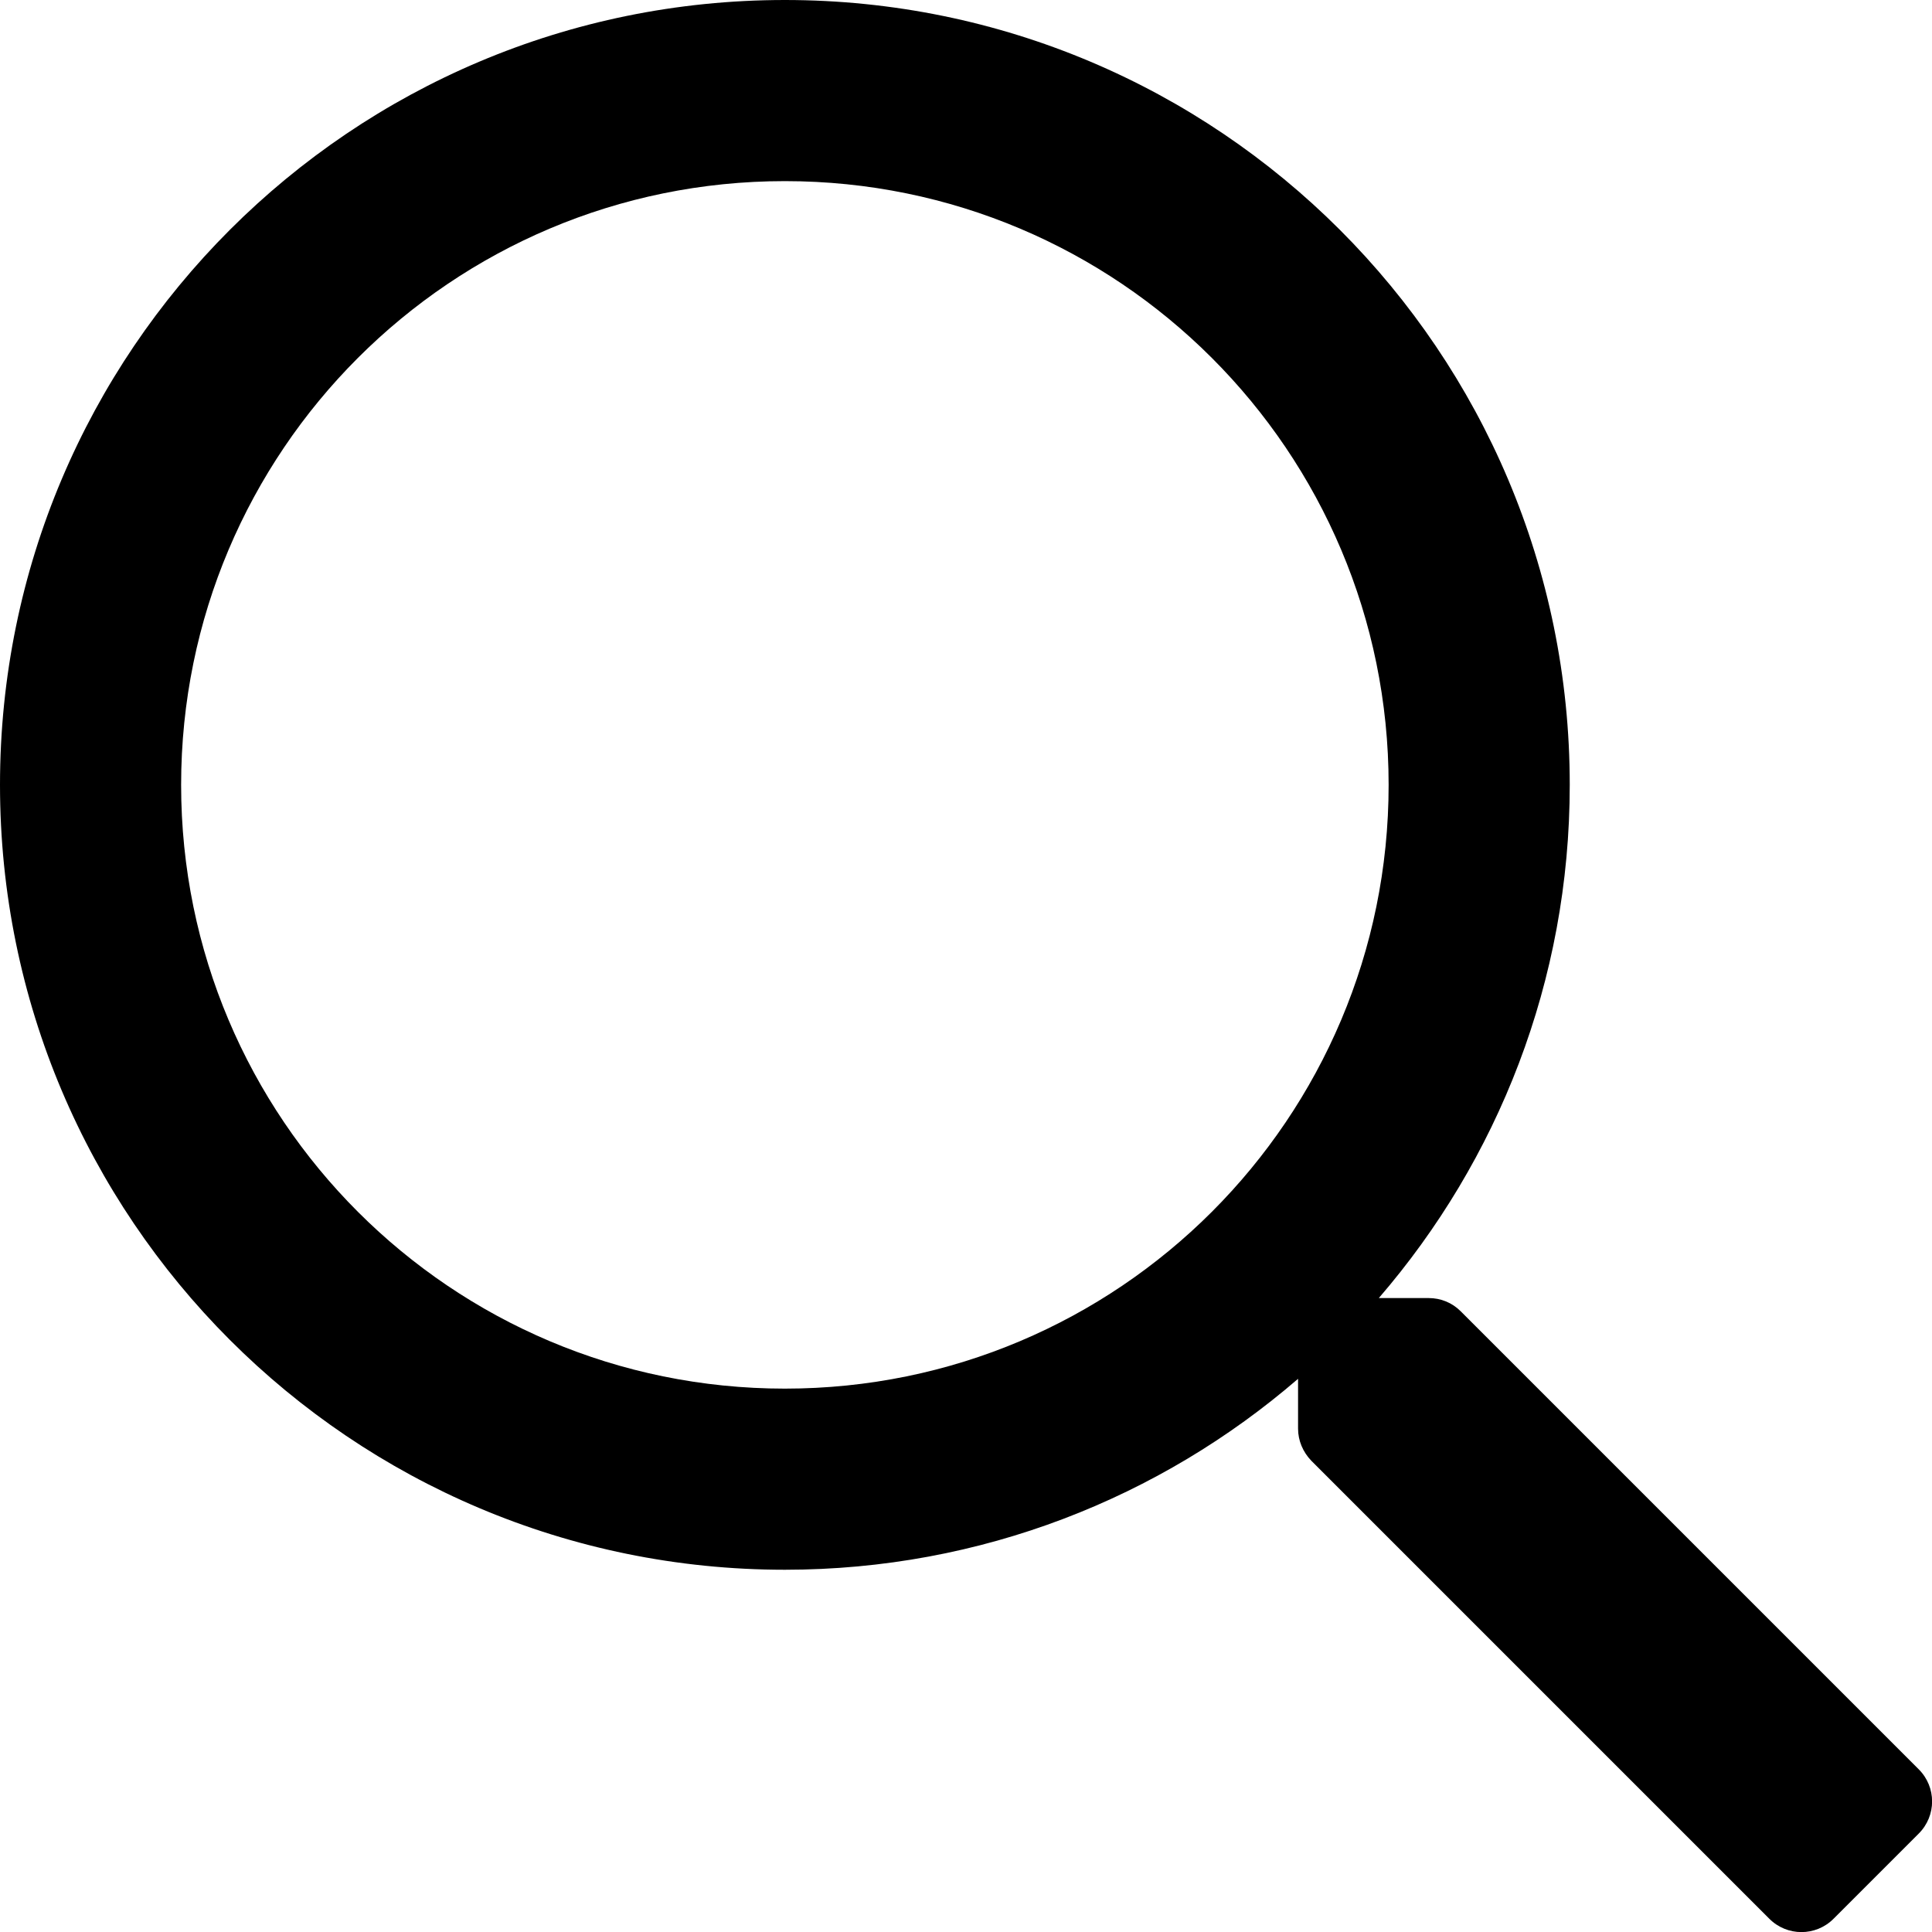
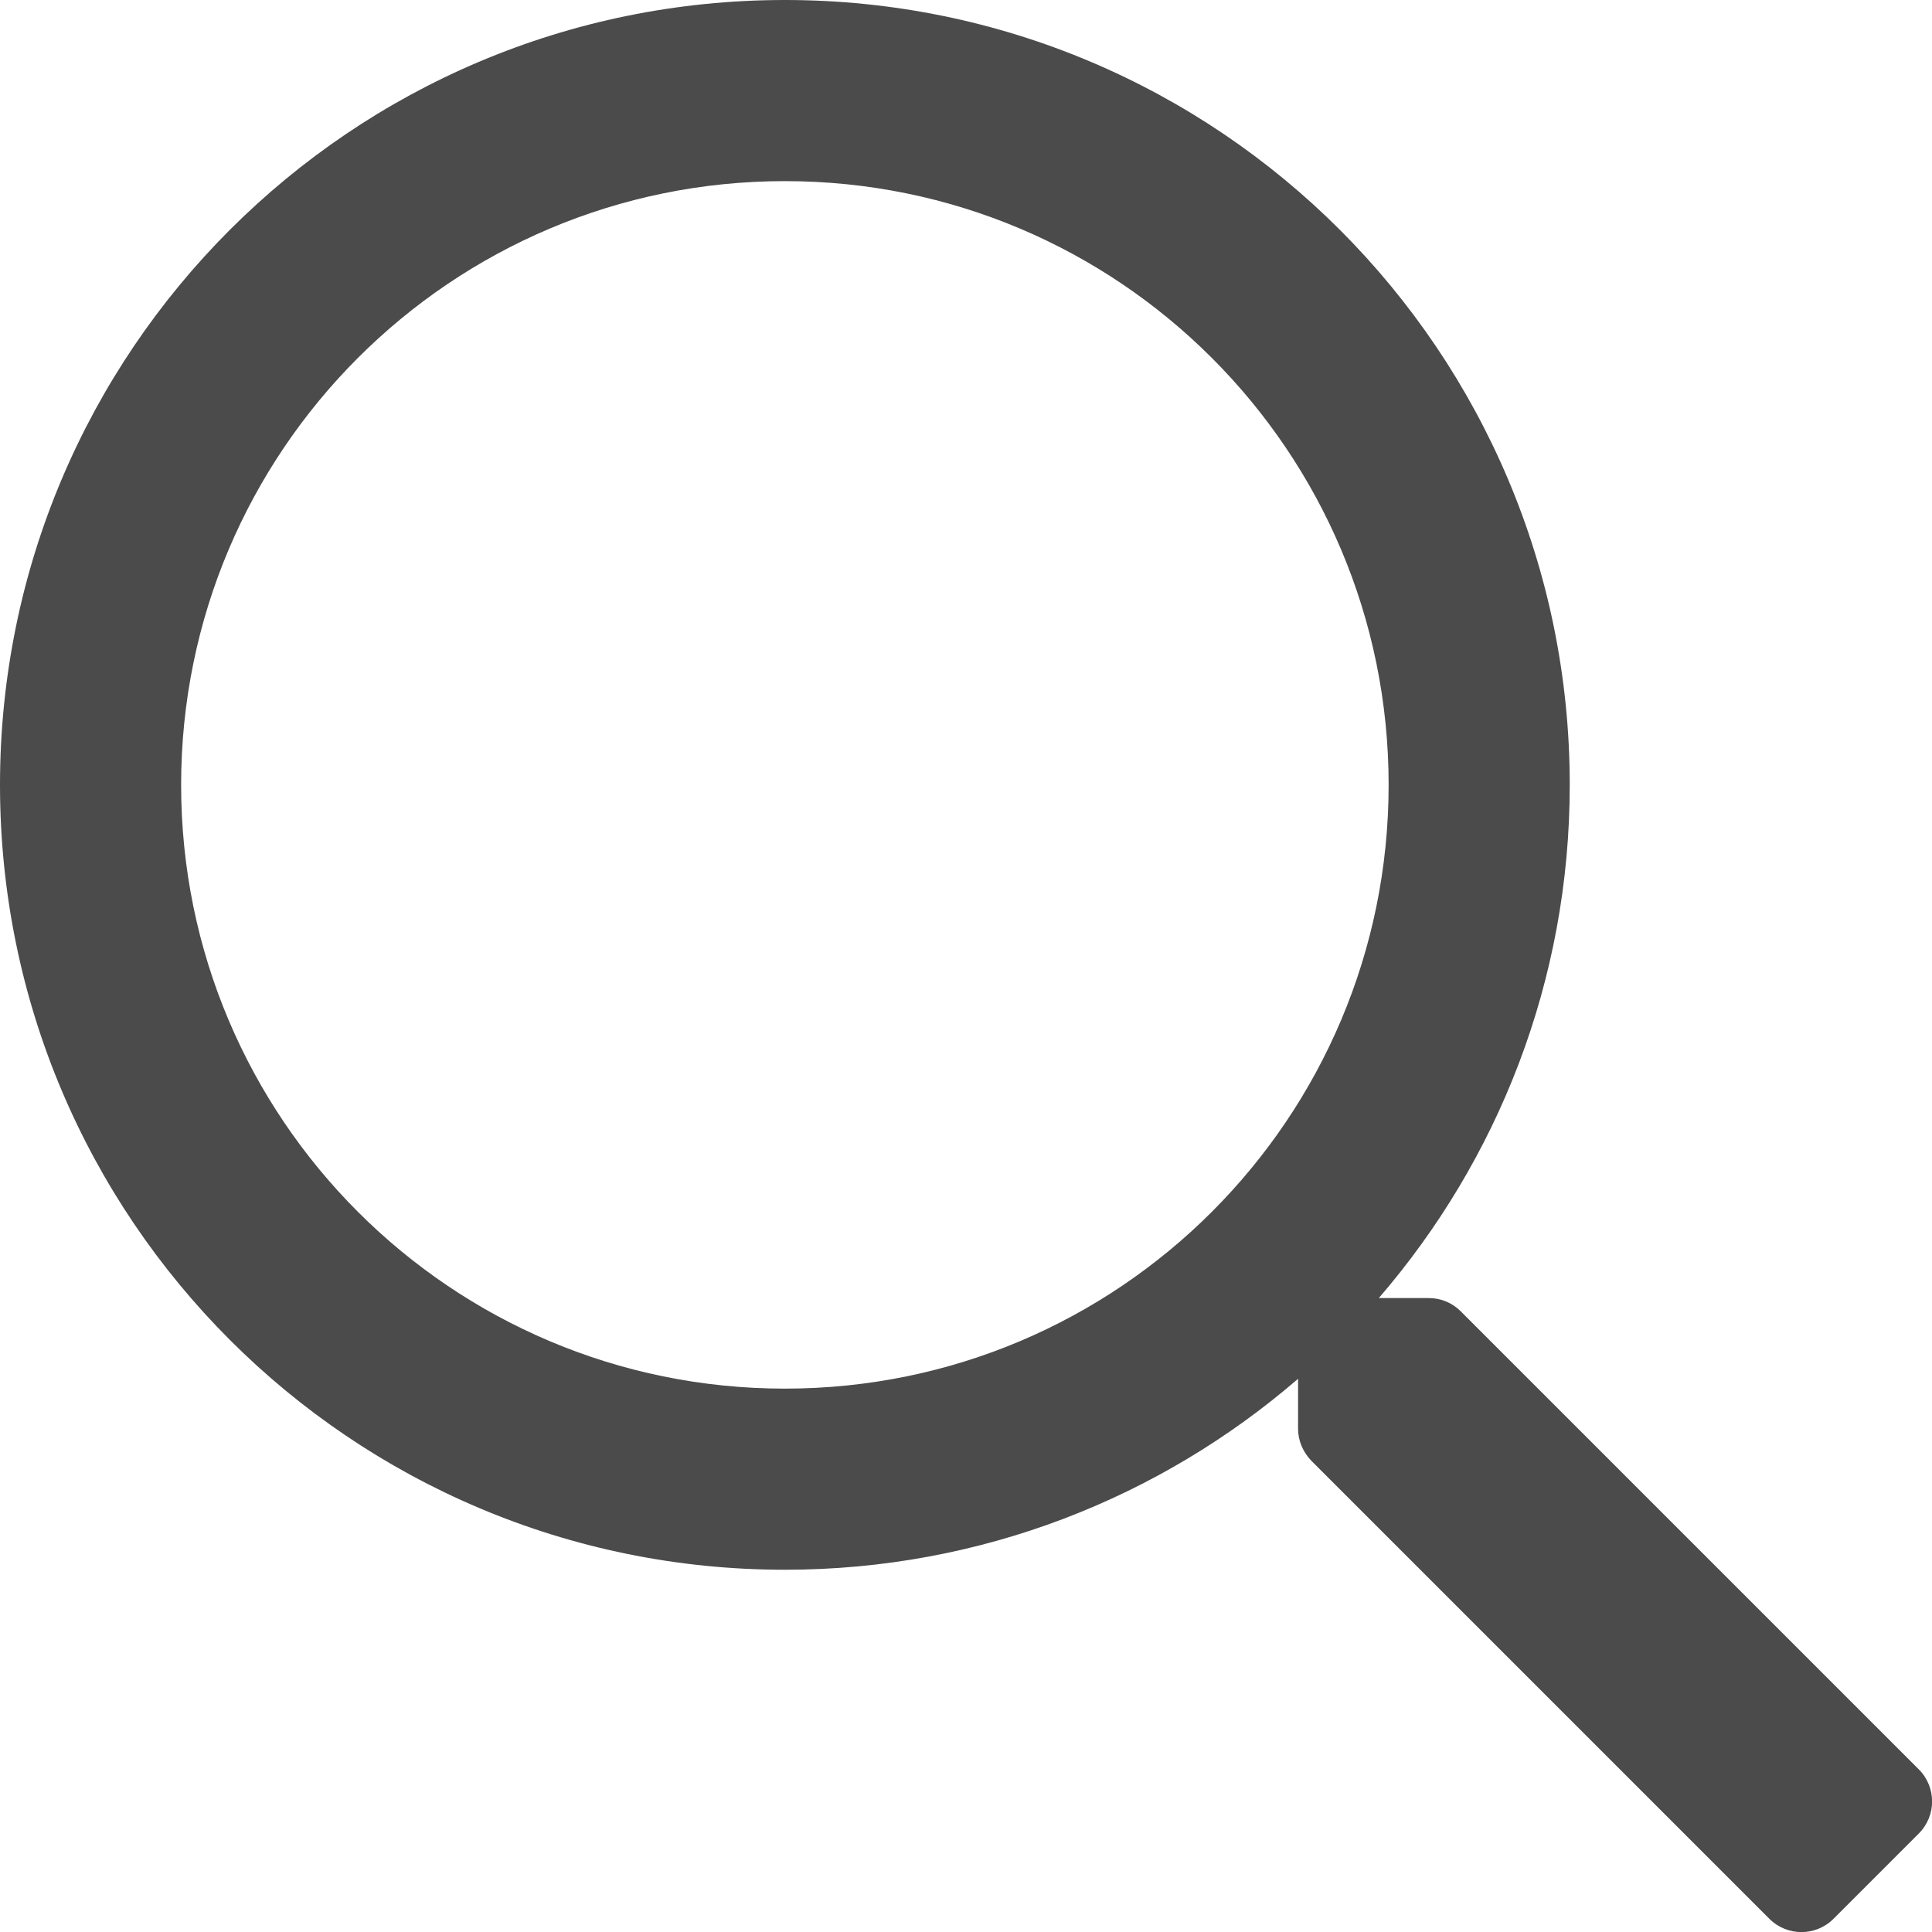
<svg xmlns="http://www.w3.org/2000/svg" aria-hidden="true" focusable="false" data-prefix="far" data-icon="search" class="svg-inline--fa fa-search fa-w-16" role="img" viewBox="0 0 512 512">
-   <path fill="currentColor" d="M508.5 468.9L387.1 347.5c-2.3-2.3-5.3-3.5-8.5-3.5h-13.2c31.5-36.5 50.6-84 50.6-136C416 93.1 322.9 0 208 0S0 93.1 0 208s93.1 208 208 208c52 0 99.5-19.1 136-50.6v13.2c0 3.2 1.3 6.2 3.5 8.5l121.4 121.4c4.7 4.7 12.3 4.7 17 0l22.6-22.6c4.7-4.7 4.7-12.3 0-17zM208 368c-88.4 0-160-71.6-160-160S119.6 48 208 48s160 71.6 160 160-71.6 160-160 160z" />
+   <path fill="#4b4b4c" d="M508.5 468.9L387.1 347.5c-2.3-2.3-5.3-3.5-8.5-3.5h-13.2c31.5-36.5 50.6-84 50.6-136C416 93.1 322.9 0 208 0S0 93.1 0 208s93.1 208 208 208c52 0 99.5-19.1 136-50.6v13.2c0 3.2 1.3 6.2 3.5 8.5l121.4 121.4c4.7 4.7 12.3 4.7 17 0l22.6-22.6c4.7-4.7 4.7-12.3 0-17zM208 368c-88.4 0-160-71.6-160-160S119.6 48 208 48s160 71.6 160 160-71.6 160-160 160z" />
</svg>
